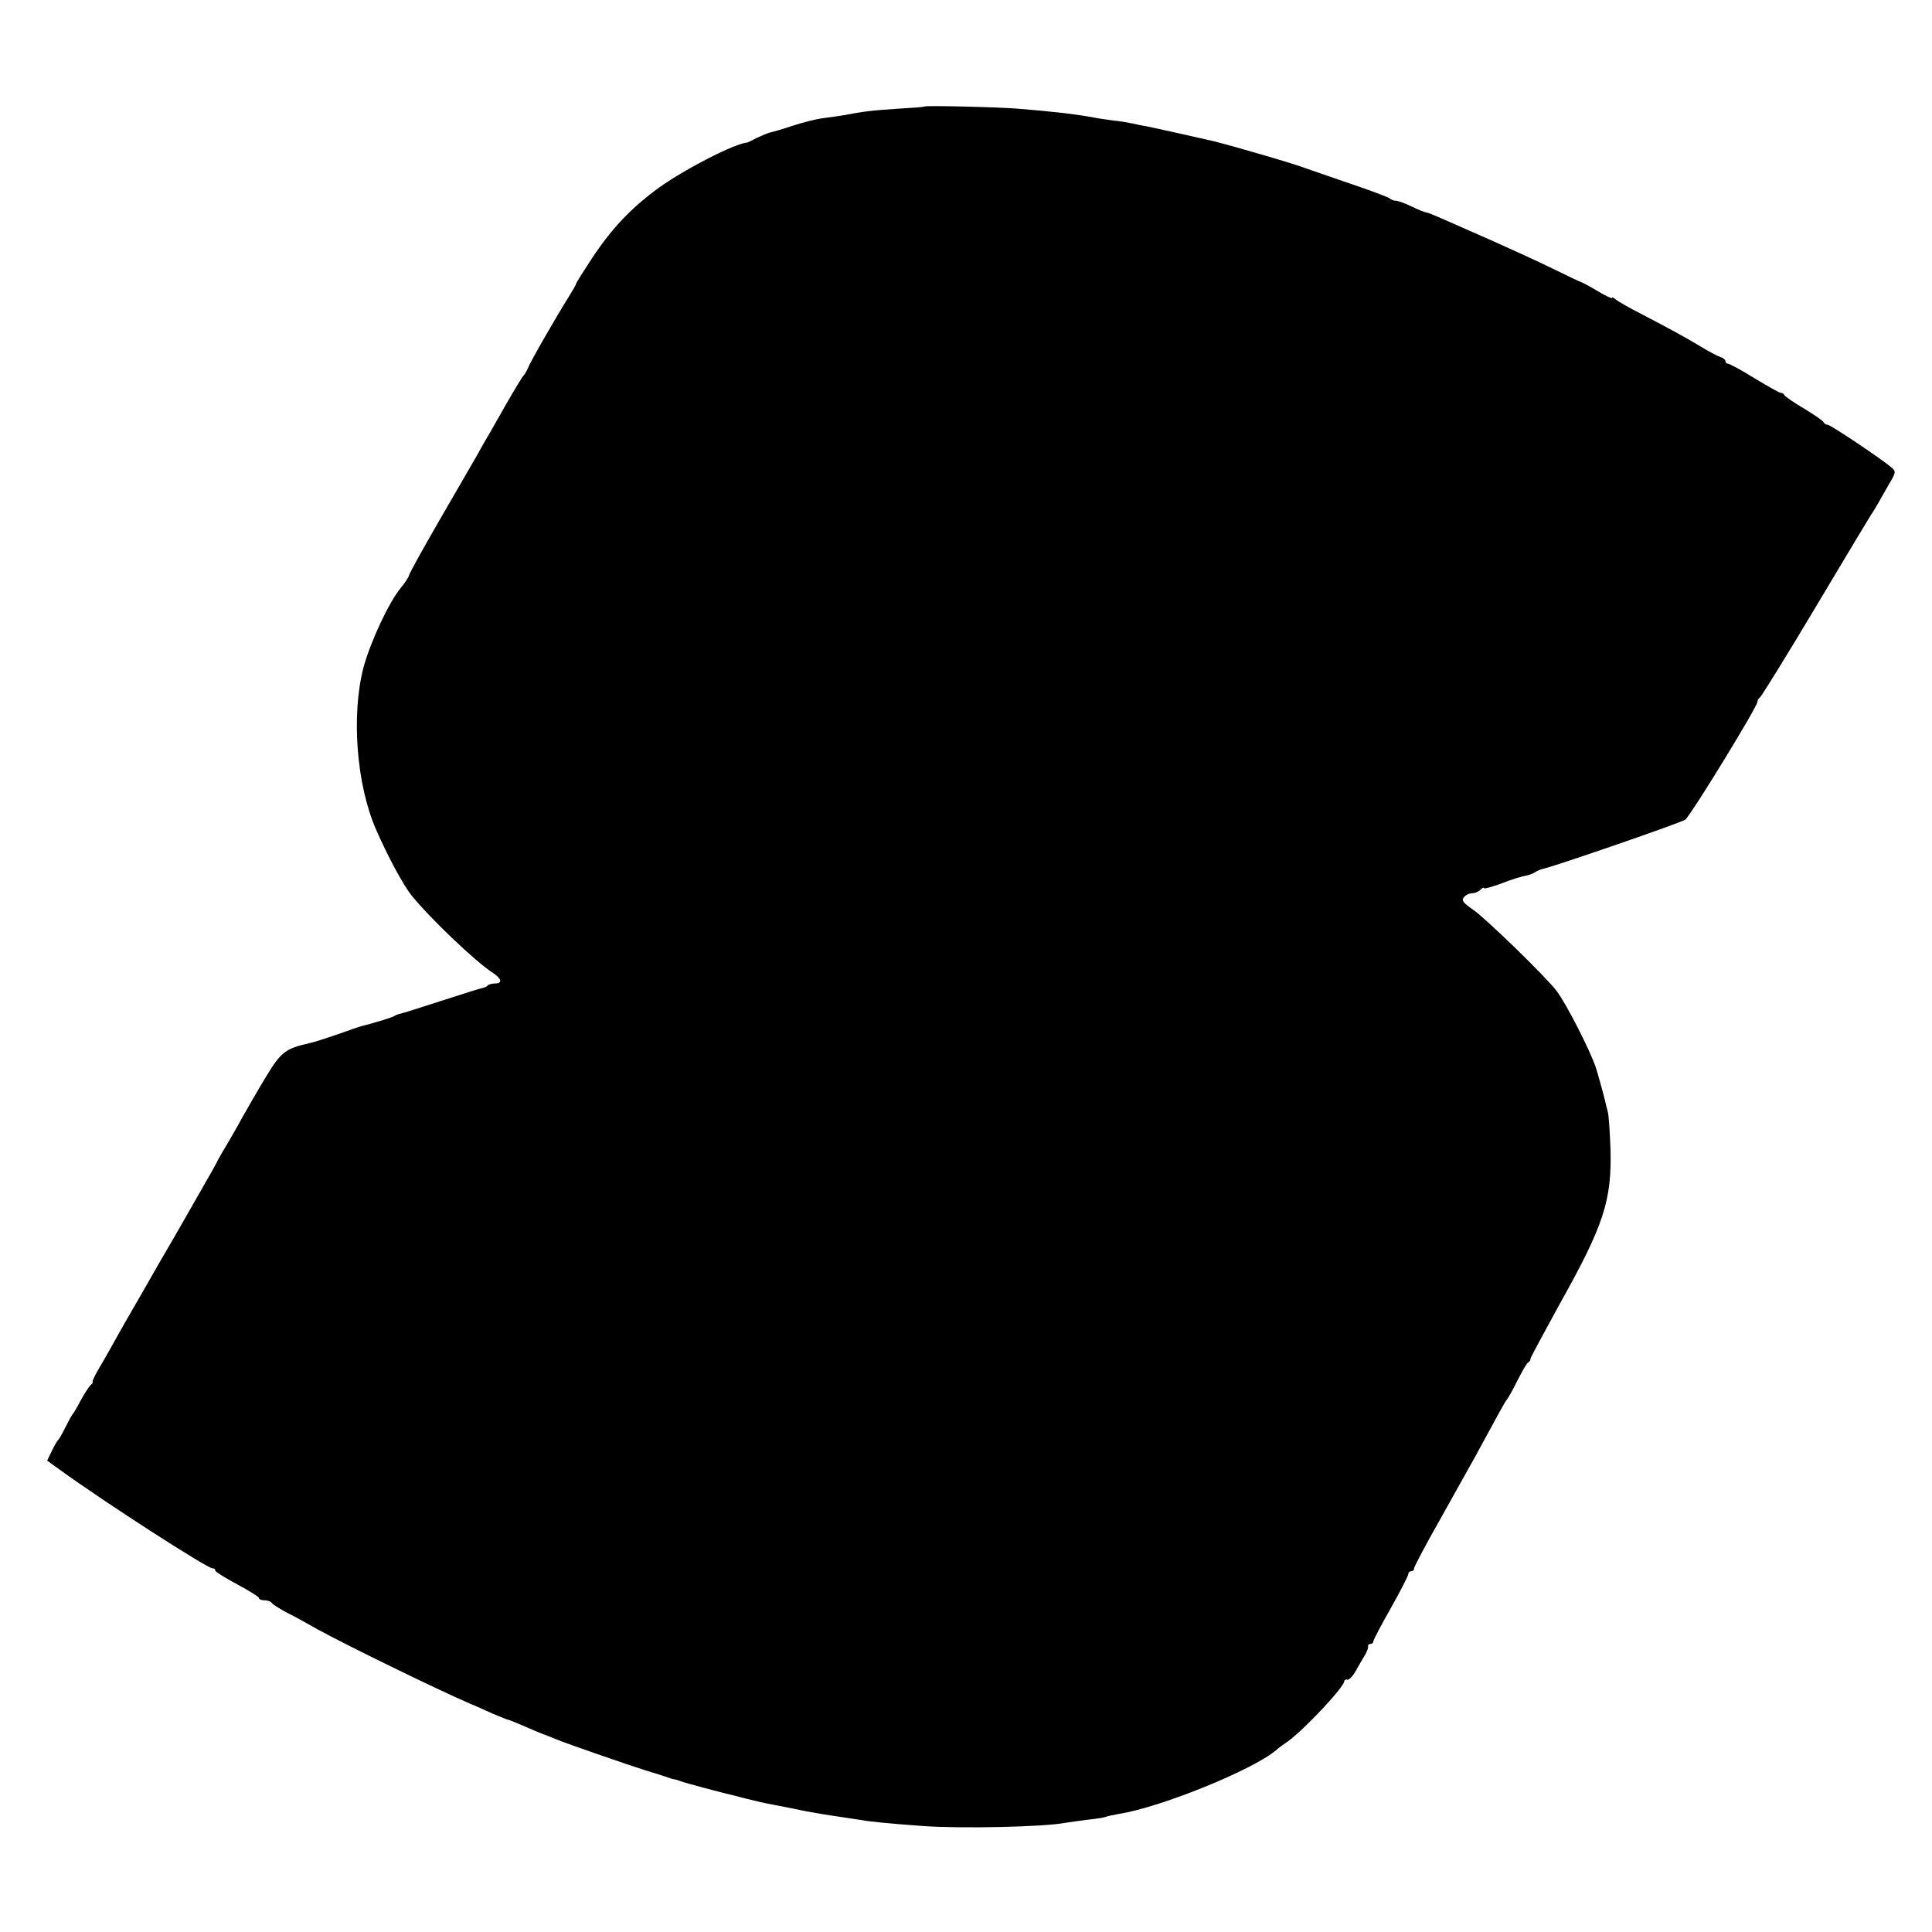
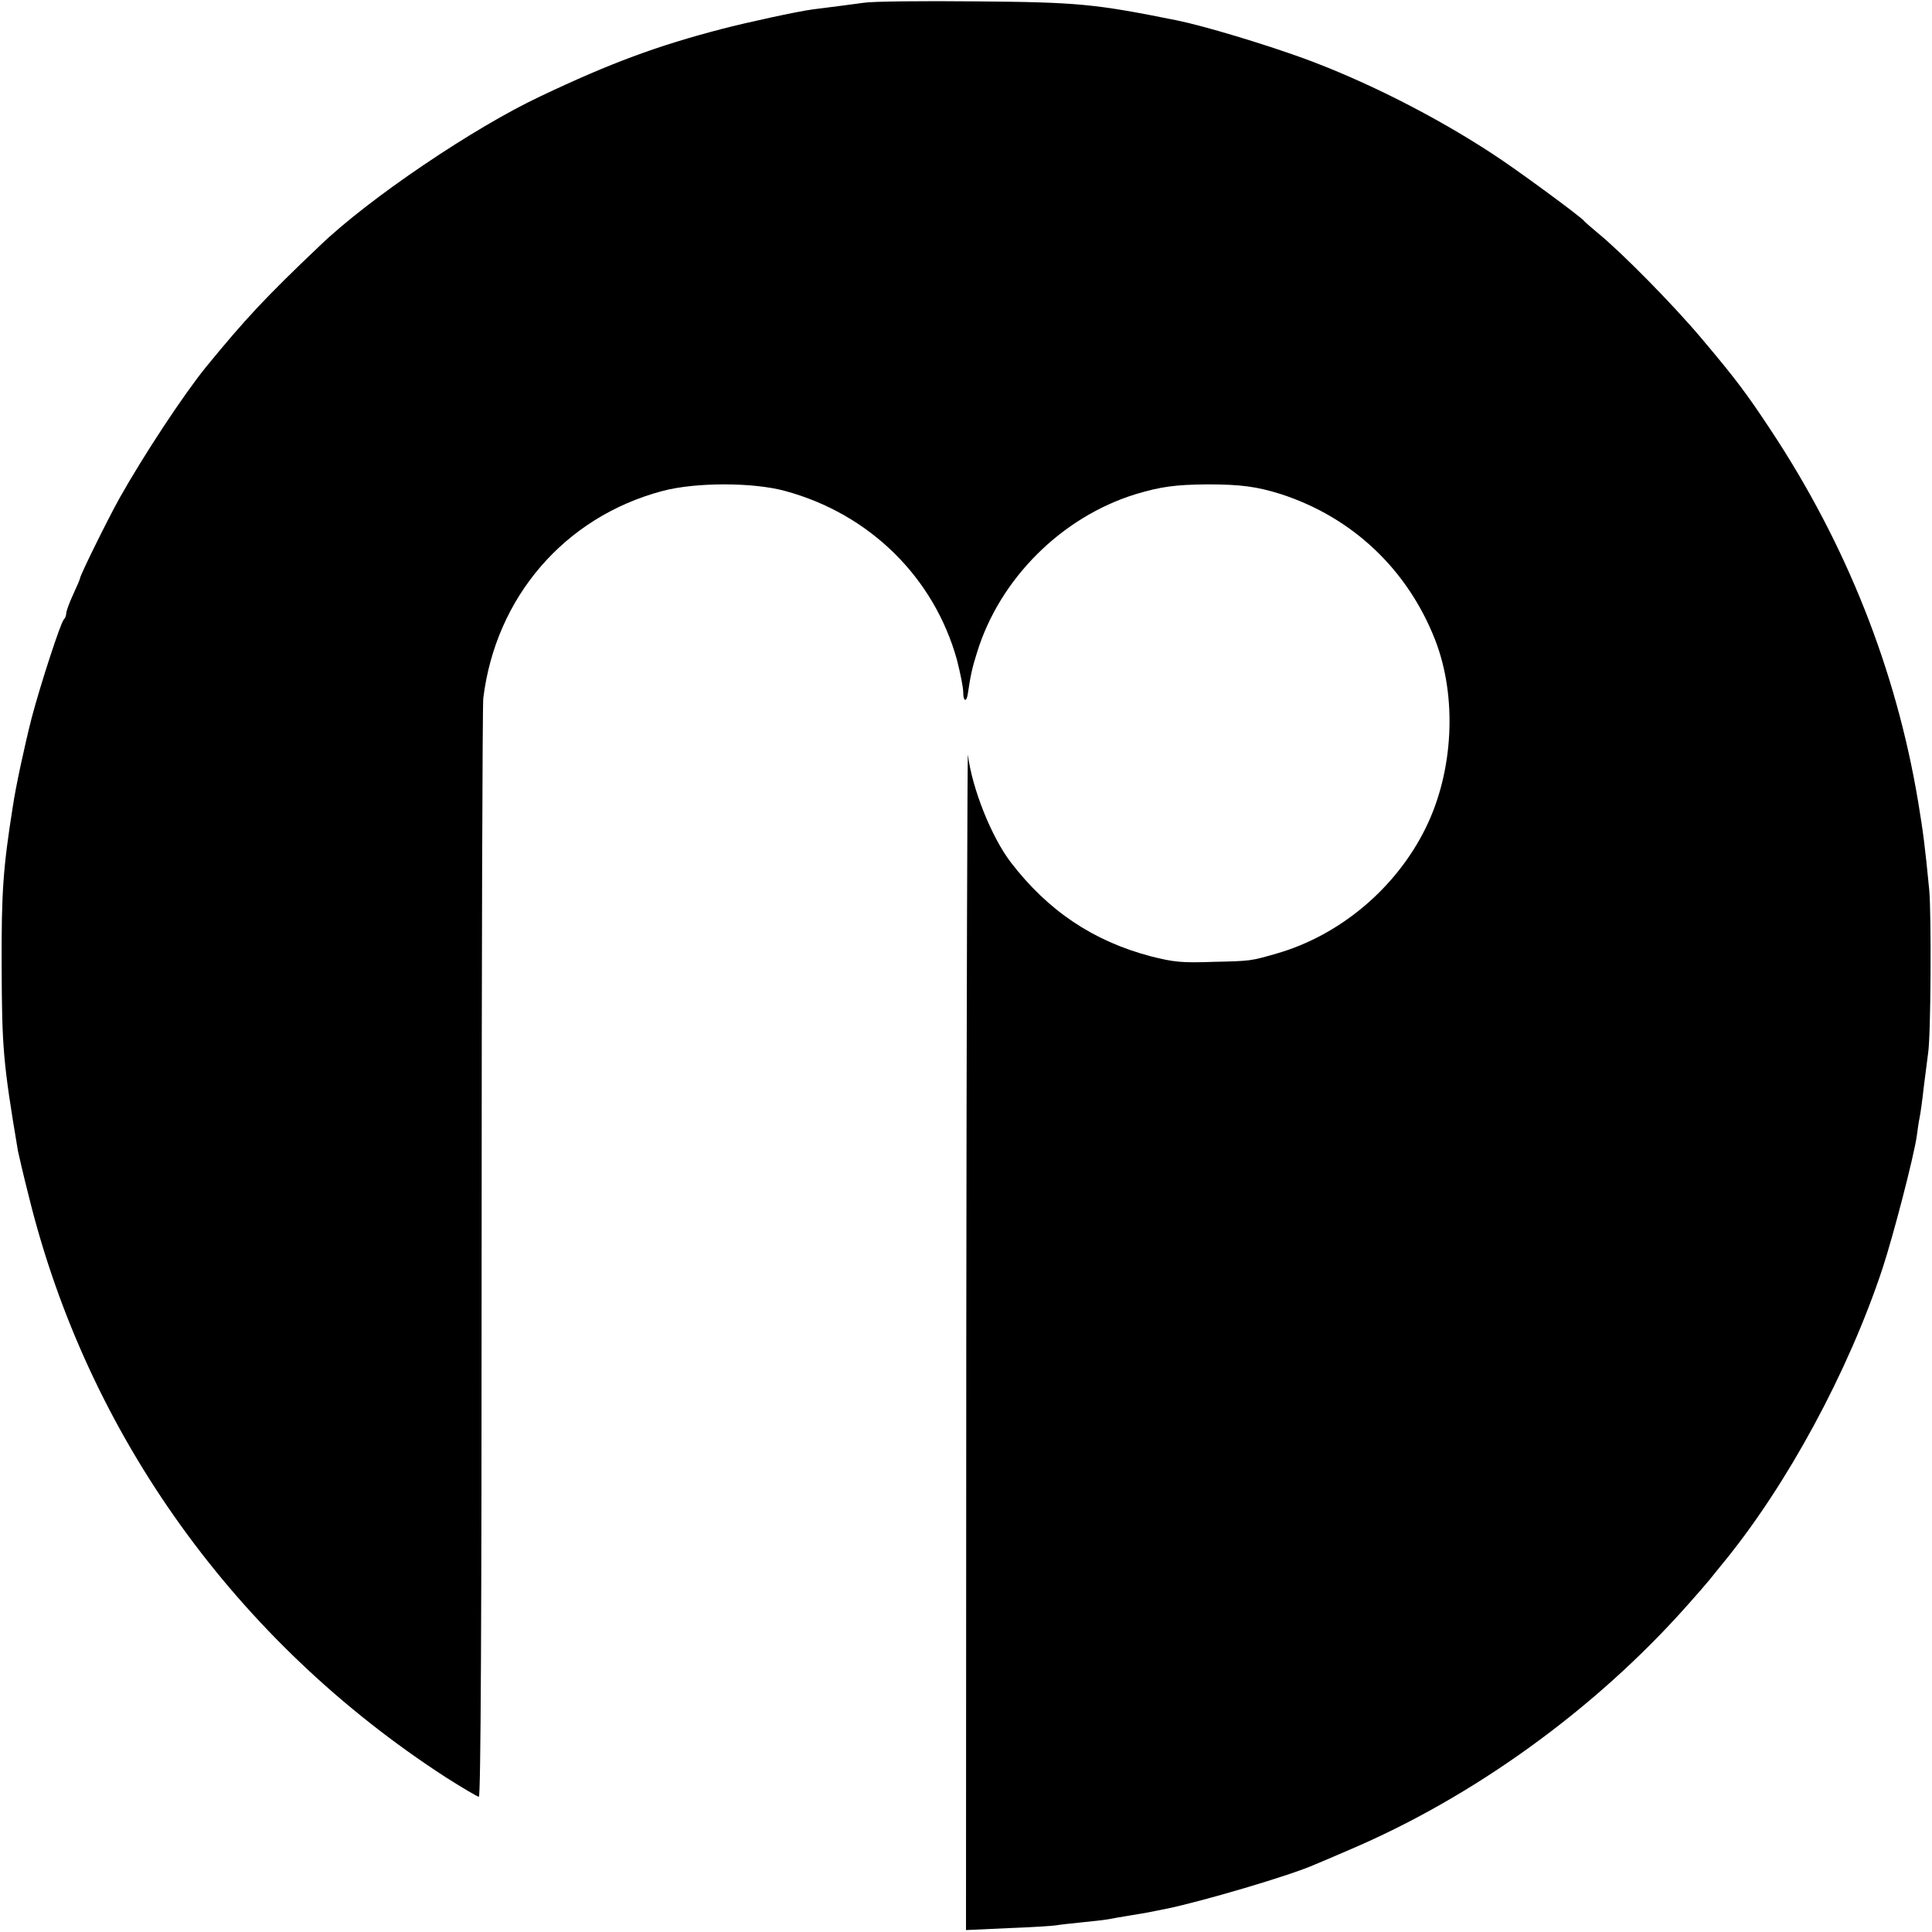
- <svg xmlns="http://www.w3.org/2000/svg" version="1.0" width="664pt" height="664pt" viewBox="0 0 664 664" preserveAspectRatio="xMidYMid meet">
-   <g transform="translate(0,664) scale(0.1,-0.1)" fill="#000000" stroke="none">
-     <path d="M3177 6274 c-1 -2 -45 -5 -97 -8 -88 -6 -112 -9 -180 -22 -14 -2 -45 -7 -70 -10 -25 -3 -72 -15 -105 -26 -33 -11 -67 -21 -77 -23 -9 -2 -30 -11 -47 -19 -17 -9 -32 -16 -33 -16 -40 -2 -209 -88 -302 -154 -96 -70 -162 -139 -231 -243 -30 -46 -55 -85 -55 -88 0 -3 -11 -22 -24 -43 -44 -70 -135 -228 -142 -248 -4 -10 -11 -21 -14 -24 -4 -3 -31 -48 -61 -100 -30 -52 -58 -103 -64 -112 -5 -9 -20 -34 -31 -55 -12 -21 -70 -121 -129 -223 -59 -102 -108 -190 -109 -197 -1 -6 -14 -26 -29 -44 -41 -50 -104 -185 -128 -274 -42 -163 -24 -401 43 -555 41 -94 93 -190 122 -227 63 -78 220 -228 279 -266 31 -20 35 -37 9 -37 -10 0 -22 -3 -26 -7 -3 -4 -12 -8 -19 -9 -7 -1 -70 -21 -141 -44 -71 -23 -134 -43 -140 -44 -6 -1 -15 -4 -21 -8 -8 -5 -59 -21 -110 -34 -5 -1 -44 -14 -85 -29 -41 -14 -84 -28 -96 -30 -83 -19 -98 -30 -150 -116 -28 -46 -64 -109 -81 -139 -16 -30 -40 -71 -51 -90 -12 -19 -26 -44 -32 -55 -5 -11 -24 -45 -42 -76 -18 -31 -54 -94 -80 -140 -26 -46 -55 -95 -63 -109 -8 -14 -38 -65 -66 -115 -28 -49 -61 -106 -72 -125 -11 -19 -30 -53 -42 -75 -12 -22 -33 -58 -46 -80 -13 -22 -22 -42 -21 -44 2 -2 0 -7 -5 -10 -5 -3 -20 -26 -34 -51 -13 -25 -26 -47 -29 -50 -3 -3 -14 -23 -25 -45 -11 -22 -22 -42 -26 -45 -3 -3 -13 -20 -21 -37 l-16 -33 46 -33 c156 -113 504 -337 522 -337 6 0 10 -3 10 -8 0 -4 34 -25 75 -47 41 -22 75 -43 75 -47 0 -5 9 -8 19 -8 11 0 22 -4 25 -9 3 -5 27 -20 53 -34 27 -13 73 -39 103 -56 90 -50 415 -209 525 -256 17 -7 51 -22 77 -34 26 -11 50 -21 53 -21 3 0 24 -9 48 -19 36 -16 70 -30 87 -36 3 -1 16 -6 30 -12 36 -15 246 -88 310 -108 30 -9 62 -19 70 -22 8 -3 20 -7 25 -8 6 0 17 -4 25 -7 12 -5 139 -39 199 -53 9 -3 34 -9 56 -14 22 -6 54 -12 70 -15 28 -5 45 -9 105 -21 33 -6 73 -13 129 -21 25 -4 55 -8 66 -10 20 -4 86 -11 210 -20 129 -9 412 -3 485 11 12 2 48 7 79 11 31 3 59 8 62 10 4 2 24 6 45 10 142 22 460 151 540 219 6 6 24 19 40 30 55 39 194 187 194 207 0 4 5 7 11 5 6 -1 20 14 30 33 11 19 25 44 32 55 6 11 10 23 9 28 -1 4 3 7 8 7 6 0 10 4 10 9 0 5 27 56 60 114 33 59 60 111 60 117 0 5 5 10 10 10 6 0 10 4 10 10 0 5 40 81 90 169 49 88 103 184 119 213 83 153 105 193 110 198 3 3 20 32 36 65 17 33 33 62 38 63 4 2 7 7 7 12 0 4 47 91 103 193 149 266 177 352 172 529 -2 57 -6 113 -9 126 -3 12 -8 30 -10 40 -3 14 -25 94 -31 112 -19 58 -101 219 -135 264 -34 46 -248 254 -288 280 -33 23 -40 32 -31 42 6 8 19 14 28 14 9 0 22 5 29 12 7 7 12 9 12 6 0 -4 24 3 53 13 46 18 69 25 102 32 6 2 16 6 22 10 7 5 21 10 30 12 43 10 470 157 485 168 18 13 248 388 248 405 0 6 4 12 8 14 4 2 90 140 190 308 100 168 187 312 192 320 6 8 16 25 23 37 7 12 24 42 38 67 25 41 26 46 10 59 -33 29 -210 147 -219 147 -6 0 -12 4 -14 8 -1 5 -32 26 -68 48 -36 21 -66 42 -68 47 -2 4 -7 7 -12 7 -5 0 -45 23 -90 50 -45 28 -86 50 -91 50 -5 0 -9 4 -9 9 0 5 -8 11 -17 14 -10 3 -40 19 -68 36 -53 32 -99 57 -208 114 -38 19 -75 41 -83 47 -8 7 -14 10 -14 6 0 -3 -23 8 -50 24 -28 17 -53 30 -55 30 -2 0 -46 21 -97 46 -51 25 -145 68 -208 96 -63 28 -139 61 -168 74 -29 13 -56 24 -60 24 -5 0 -27 9 -50 20 -22 11 -47 20 -55 20 -7 0 -17 4 -22 9 -6 4 -66 27 -135 50 -69 24 -134 46 -145 50 -43 17 -235 73 -325 96 -47 11 -209 47 -230 51 -14 2 -36 7 -50 10 -14 3 -43 8 -65 10 -22 3 -51 7 -65 10 -65 12 -137 20 -255 30 -70 6 -324 12 -328 8z" />
+ <svg xmlns="http://www.w3.org/2000/svg" version="1.0" width="700pt" height="700pt" viewBox="0 0 700 700" preserveAspectRatio="xMidYMid meet">
+   <g transform="translate(0,700) scale(0.1,-0.1)" fill="#000000" stroke="none">
+     <path d="M3130 6990 c-50 -7 -99 -13 -185 -24 -54 -7 -238 -47 -330 -71 -234 -61 -402 -123 -655 -243 -243 -114 -623 -371 -801 -542 -199 -189 -271 -267 -412 -439 -82 -101 -227 -321 -314 -476 -45 -81 -143 -280 -143 -290 0 -3 -11 -29 -25 -59 -14 -30 -25 -61 -25 -68 0 -8 -4 -18 -9 -23 -12 -13 -84 -234 -116 -355 -24 -94 -58 -249 -69 -325 -35 -221 -41 -309 -40 -575 1 -295 5 -349 59 -670 3 -14 20 -89 40 -167 213 -863 750 -1610 1511 -2103 60 -38 114 -70 119 -70 7 0 10 652 10 1963 0 1079 3 1987 6 2017 45 367 295 657 649 751 120 32 329 32 445 0 306 -83 539 -313 622 -611 12 -47 23 -100 23 -119 0 -31 11 -37 16 -8 11 73 17 100 34 153 82 267 306 490 573 573 93 28 145 35 262 36 120 0 179 -8 265 -35 260 -84 460 -273 560 -529 80 -206 67 -476 -35 -682 -107 -217 -310 -388 -540 -454 -94 -27 -93 -27 -230 -30 -113 -4 -142 -1 -225 20 -209 55 -373 165 -508 341 -70 92 -140 267 -155 389 -2 17 -5 -935 -6 -2114 l-1 -2144 153 7 c83 3 161 8 172 10 11 2 54 7 95 11 41 4 84 9 95 11 11 2 47 9 80 14 56 9 77 13 130 24 128 26 451 121 538 160 18 7 73 31 122 52 453 192 894 511 1227 886 36 40 72 82 81 93 9 11 32 40 51 63 231 282 453 692 577 1067 39 119 113 403 124 480 3 23 7 52 10 65 3 14 10 63 15 110 6 47 13 103 16 125 10 64 12 502 4 590 -15 156 -22 211 -41 325 -80 475 -259 927 -532 1340 -89 135 -129 188 -253 335 -101 120 -288 310 -374 380 -25 21 -47 40 -50 44 -11 15 -252 192 -333 244 -209 137 -461 264 -682 345 -149 54 -362 118 -460 138 -298 60 -358 66 -730 69 -192 2 -375 0 -405 -5z" />
  </g>
</svg>
